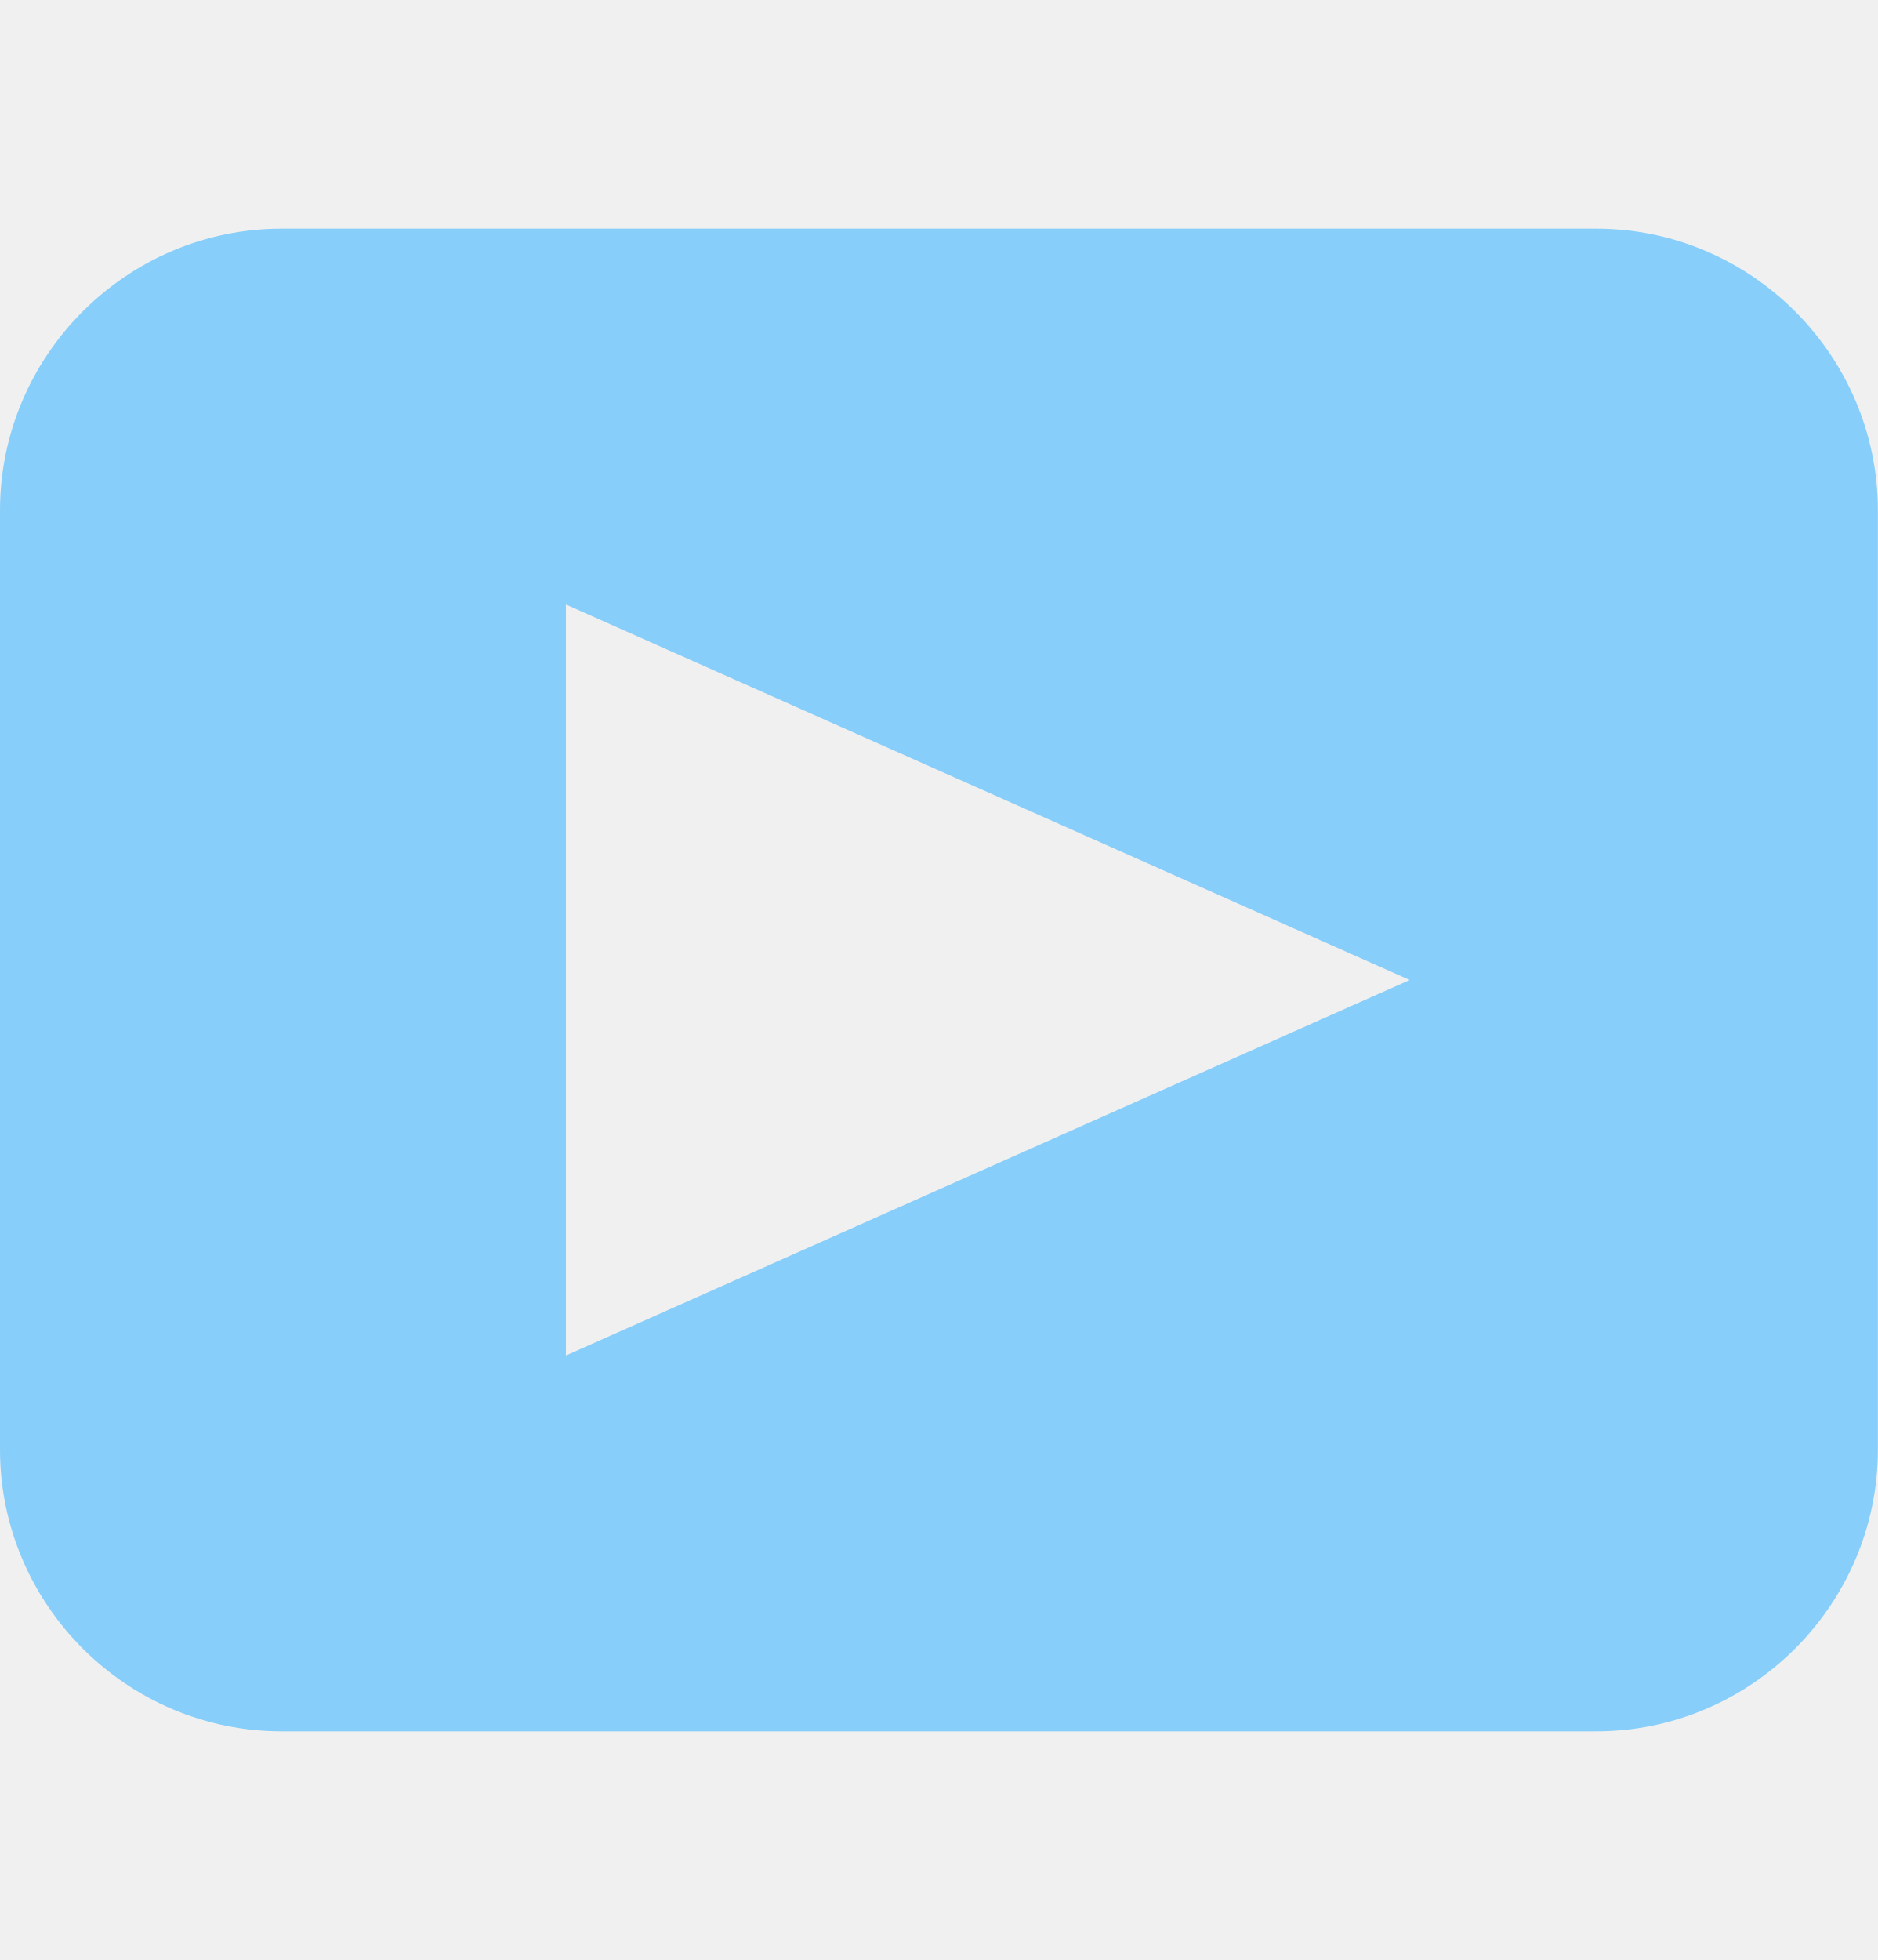
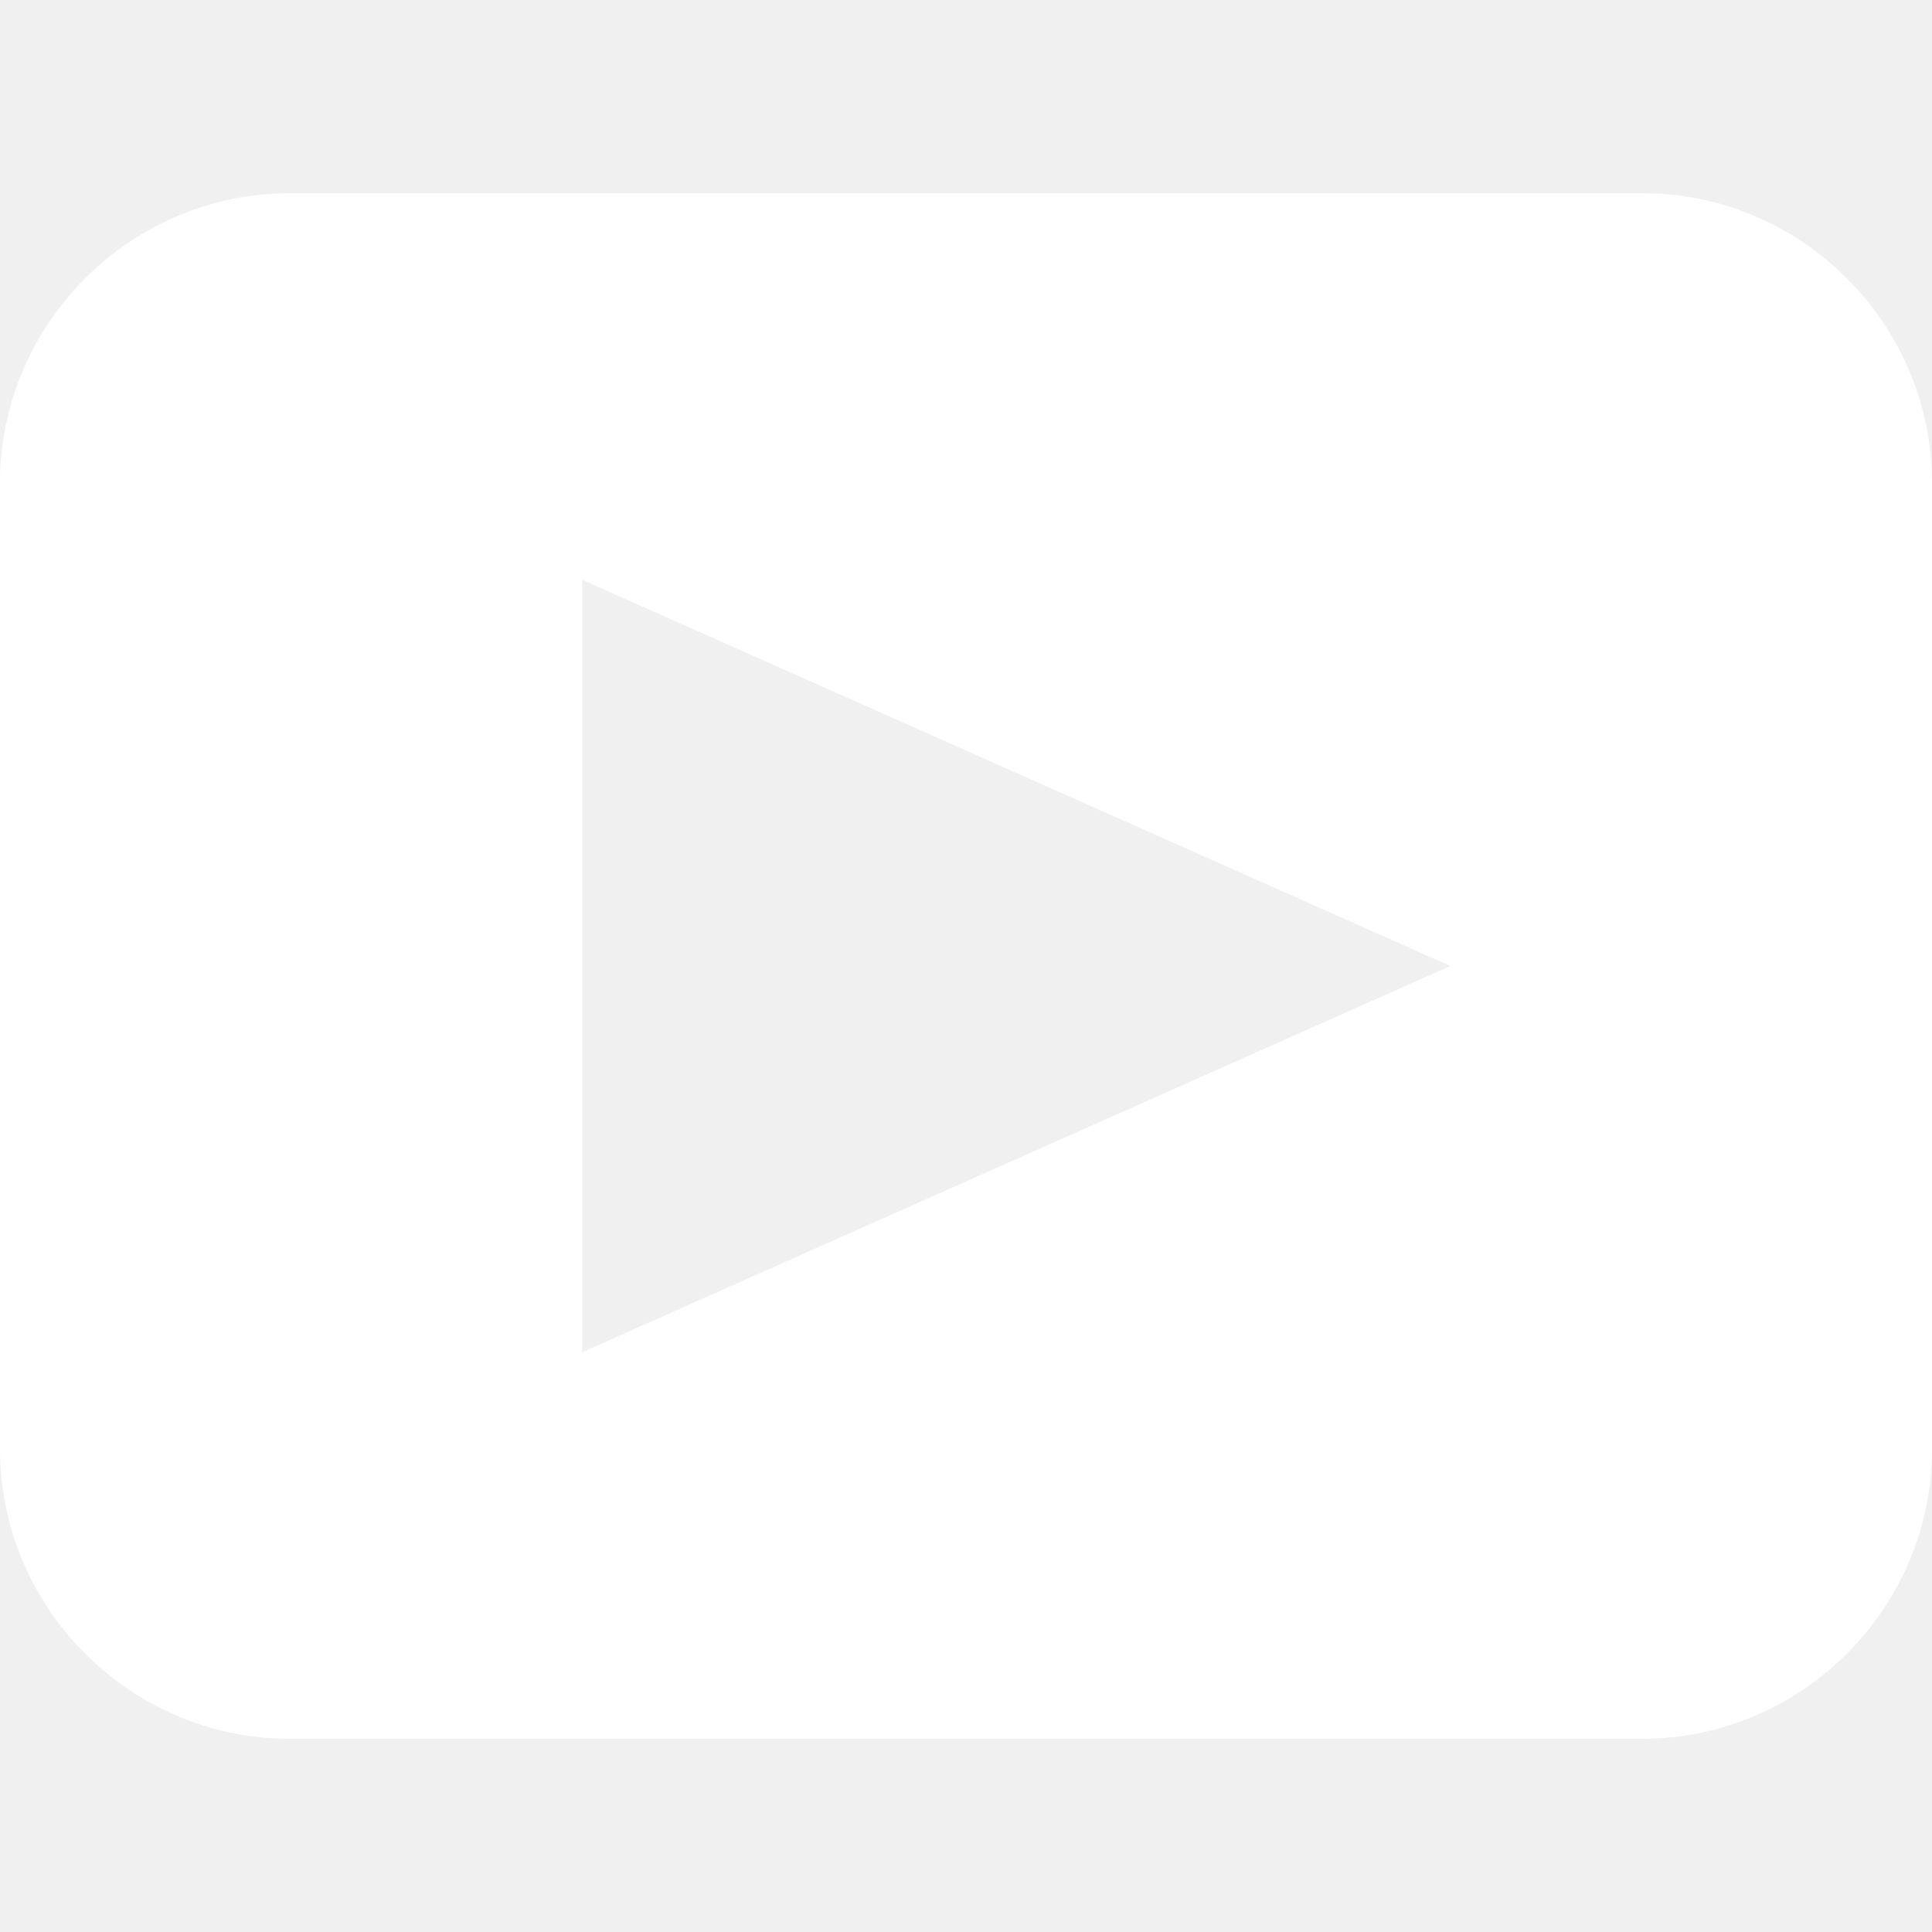
- <svg xmlns="http://www.w3.org/2000/svg" width="46" height="48" viewBox="0 0 20 16" fill="none">
-   <path fill-rule="evenodd" clip-rule="evenodd" d="M3 0H17C18.65 0 20 1.35 20 3V13C20 14.65 18.65 16 17 16H3C1.35 16 0 14.65 0 13V3C0 1.35 1.35 0 3 0ZM6.027 4.002V11.998L15.014 8L6.027 4.002Z" fill="lightskyblue" />
+ <svg xmlns="http://www.w3.org/2000/svg" width="50" height="50" viewBox="0 0 20 16" fill="none">
+   <path fill-rule="evenodd" clip-rule="evenodd" d="M3 0H17C18.65 0 20 1.35 20 3V13C20 14.65 18.65 16 17 16H3C1.35 16 0 14.65 0 13V3C0 1.35 1.35 0 3 0ZM6.027 4.002V11.998L15.014 8L6.027 4.002Z" fill="white" />
</svg>
